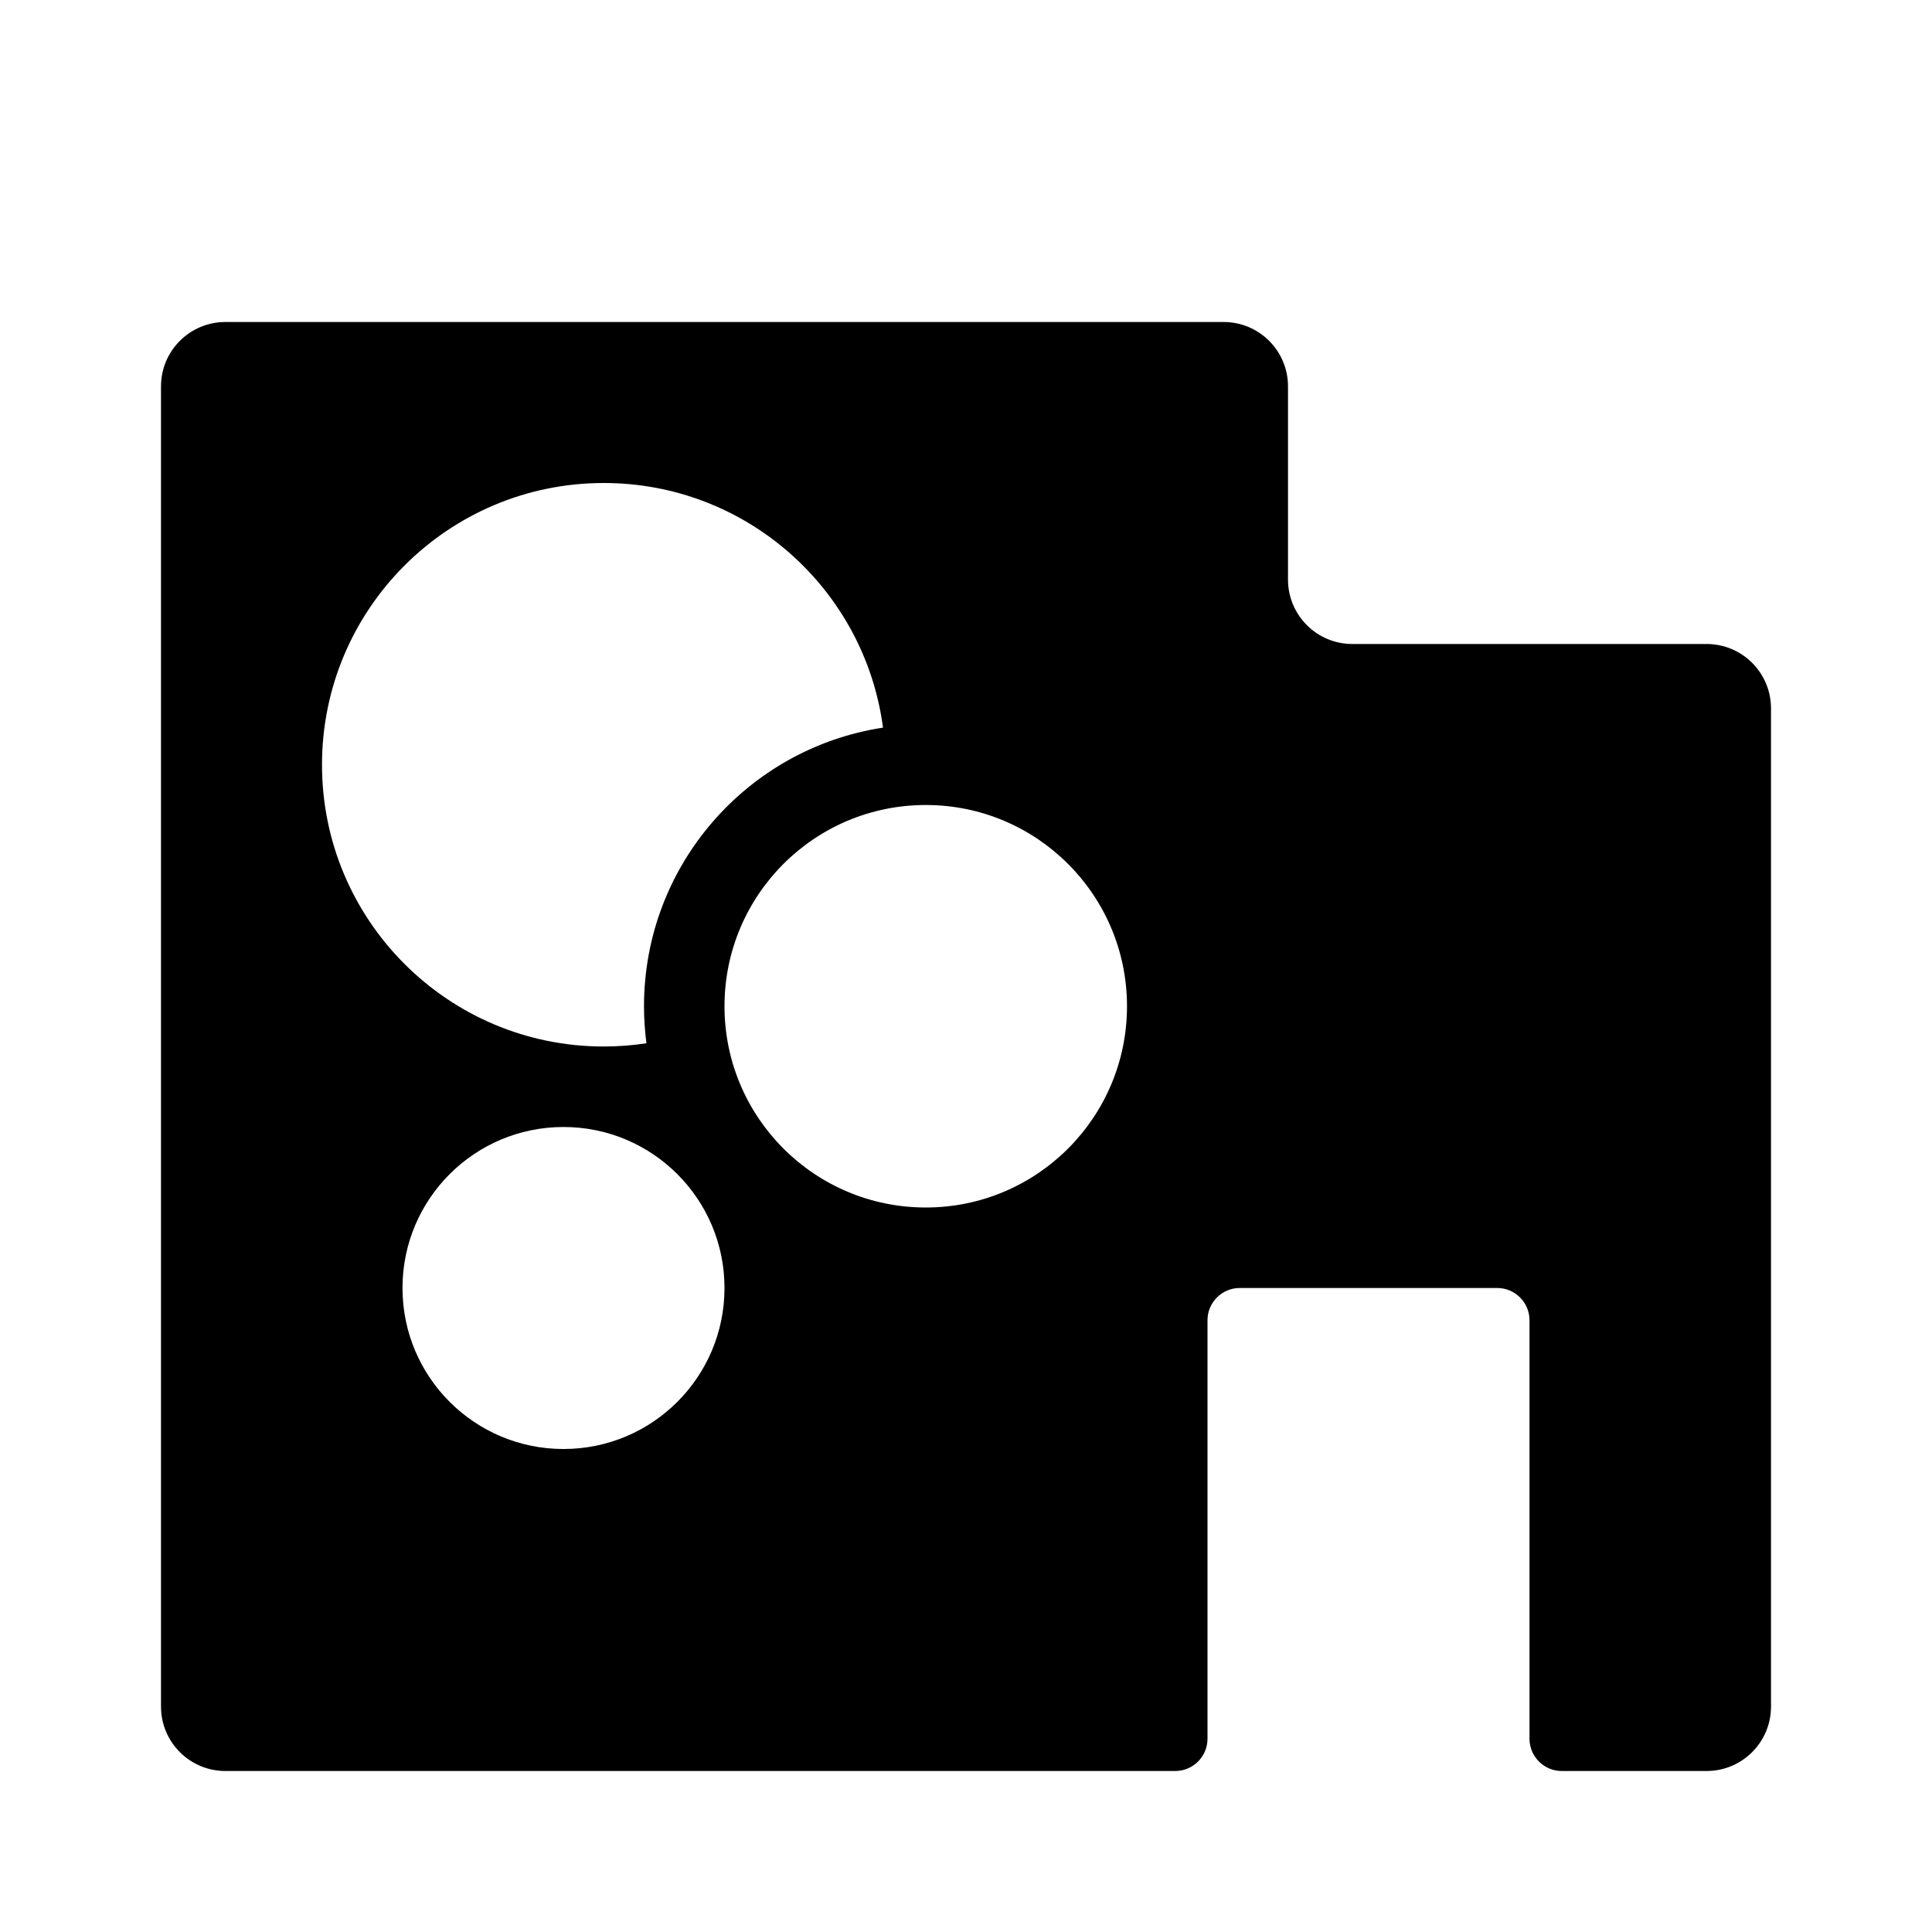
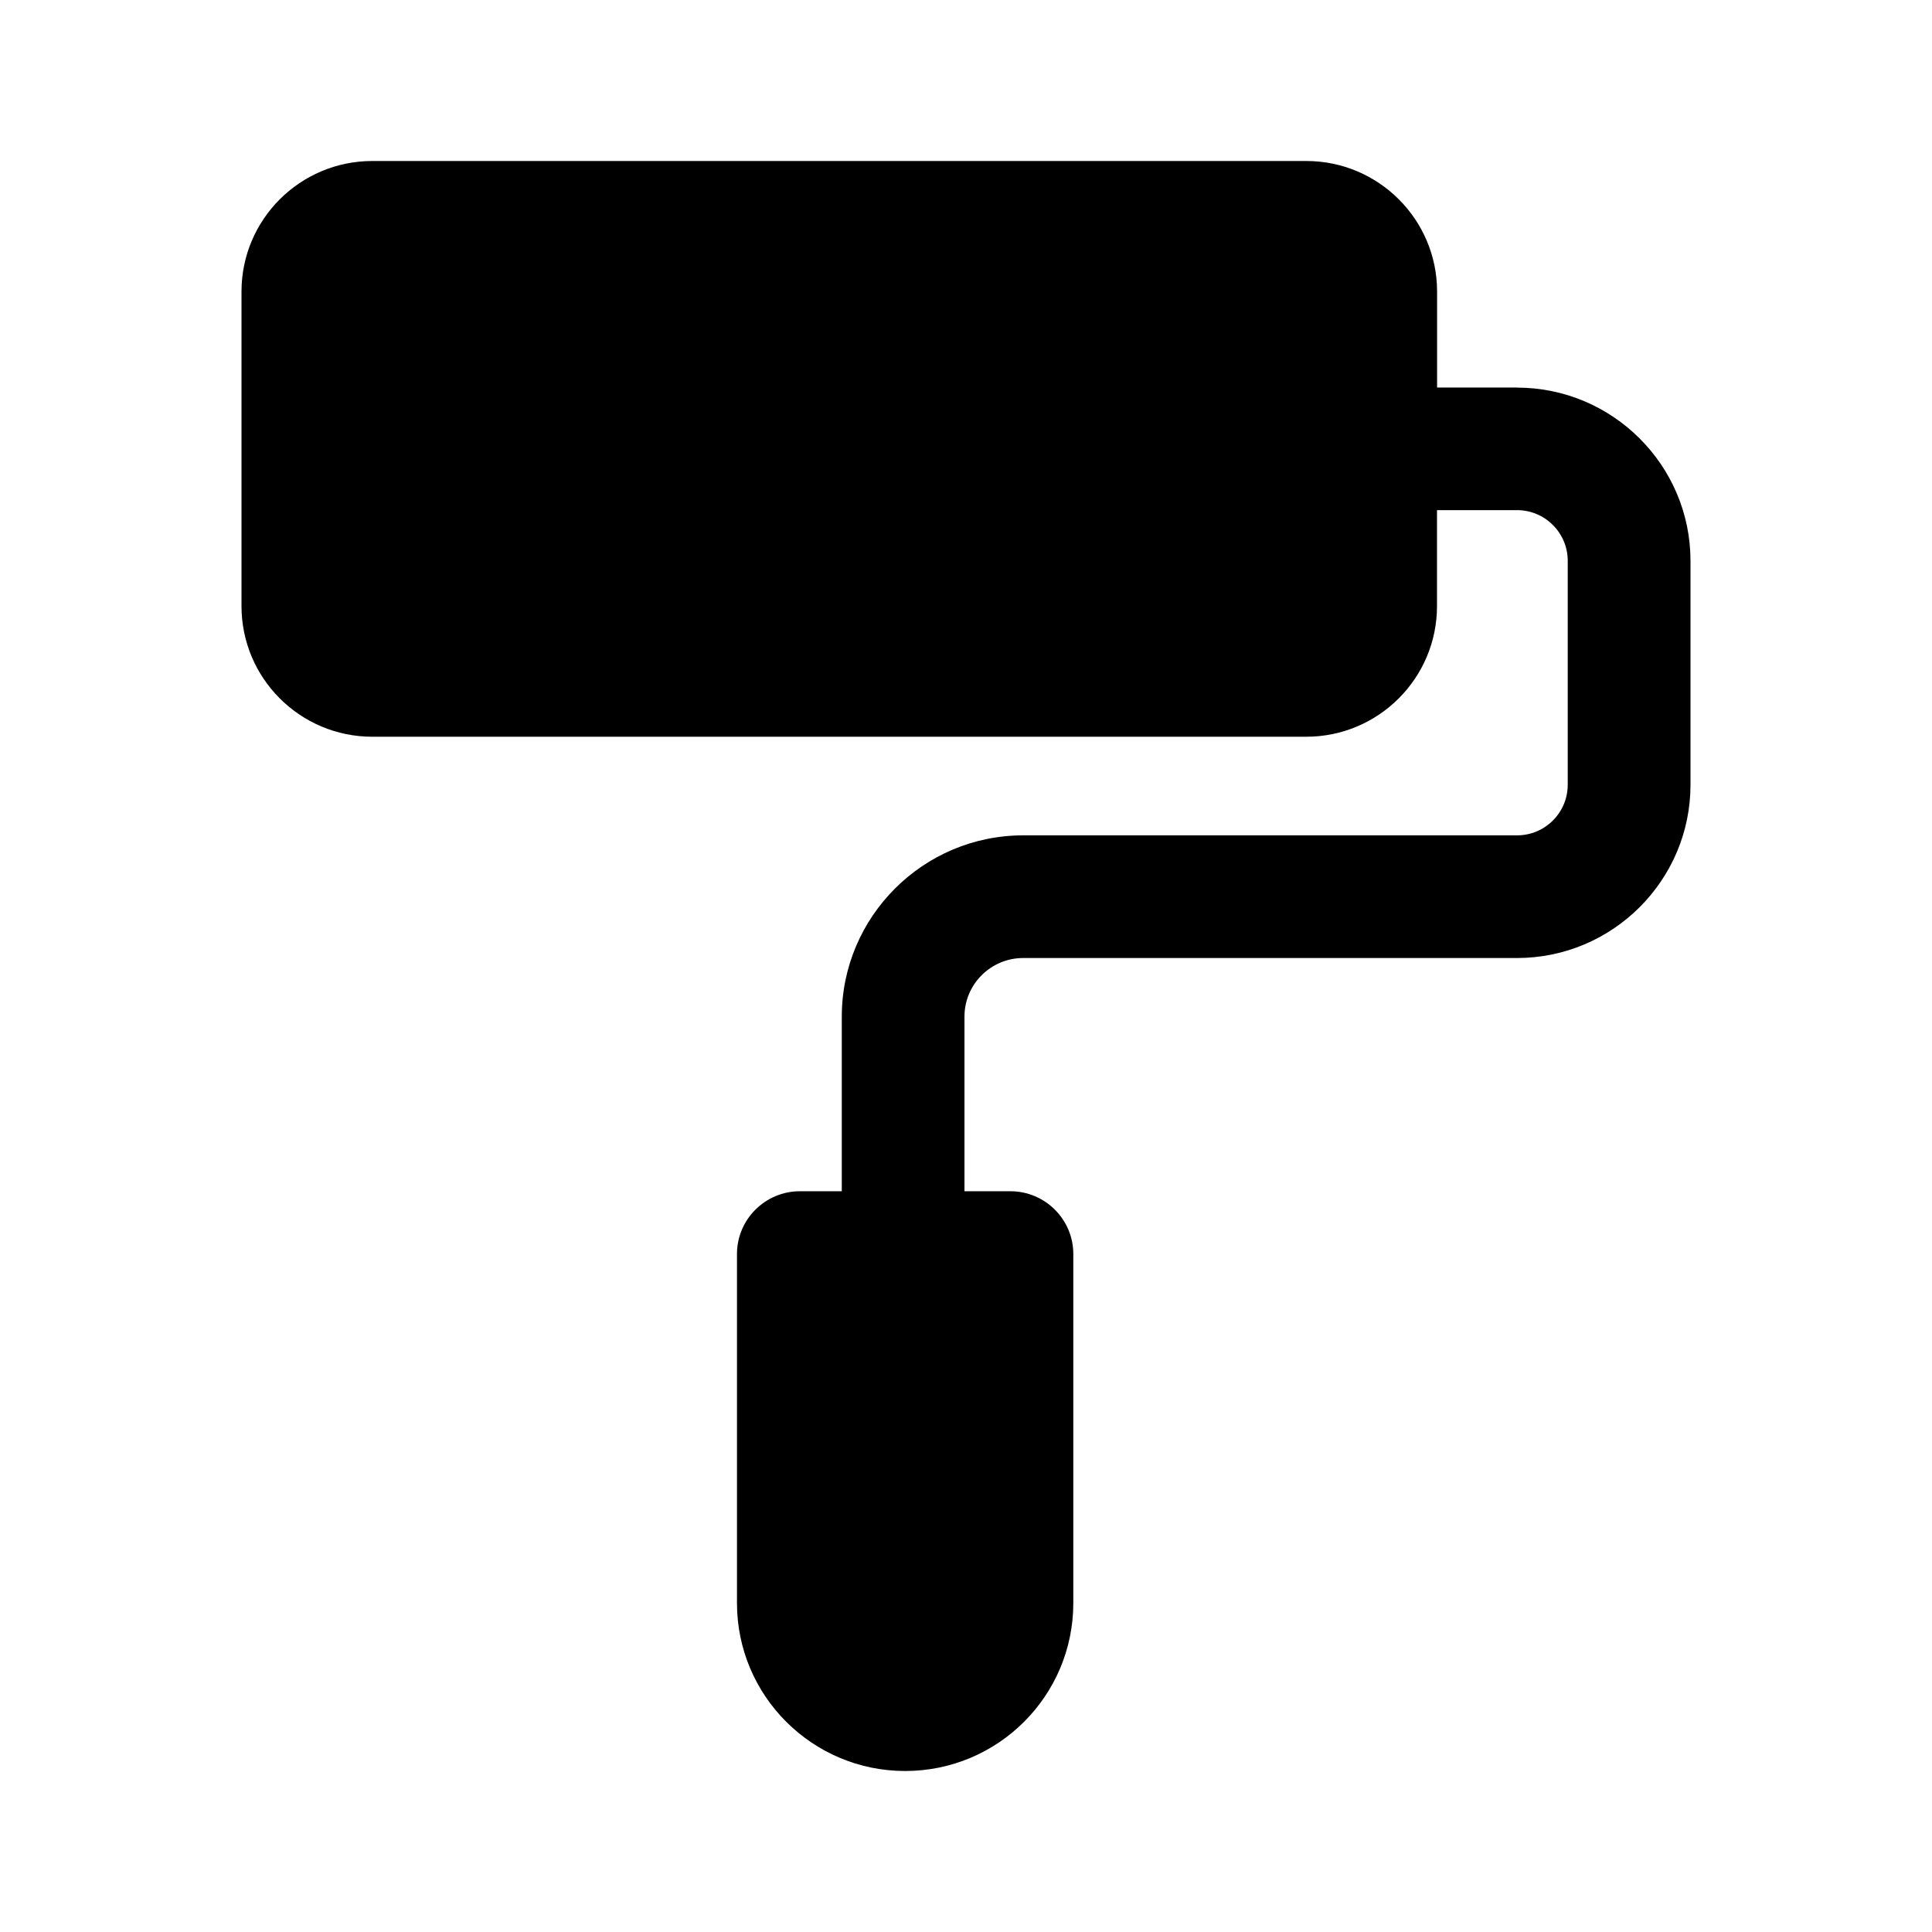
<svg xmlns="http://www.w3.org/2000/svg" width="24" height="24" viewBox="0 0 24 24" fill="none">
-   <path fill-rule="evenodd" clip-rule="evenodd" d="M15.2 4C15.642 4 16 4.358 16 4.8V7.2C16 7.642 16.358 8 16.8 8H21.2C21.642 8 22 8.358 22 8.8V21.2C22 21.642 21.642 22 21.2 22H19.4C19.18 22 19 21.82 19 21.6V16.4C19 16.18 18.82 16 18.6 16H15.4C15.18 16 15 16.18 15 16.4V21.6C15 21.82 14.82 22 14.6 22H2.8C2.358 22 2 21.642 2 21.2V4.8C2 4.358 2.358 4 2.8 4H15.2ZM7 14C5.895 14 5 14.895 5 16C5 17.105 5.895 18 7 18C8.105 18 9 17.105 9 16C9 14.895 8.105 14 7 14ZM11.5 10C10.119 10 9 11.119 9 12.5C9 13.881 10.119 15 11.5 15C12.881 15 14 13.881 14 12.5C14 11.119 12.881 10 11.5 10ZM7.5 6C5.567 6 4 7.567 4 9.5C4 11.433 5.567 13 7.5 13C7.68 13 7.857 12.986 8.03 12.96C8.011 12.809 8 12.656 8 12.5C8 10.748 9.288 9.295 10.969 9.039C10.743 7.324 9.277 6 7.5 6Z" fill="black" />
+   <path d="M18.846 4.814H17.852V3.622C17.852 2.727 17.124 2 16.227 2H4.625C3.728 2 3 2.727 3 3.622V7.529C3 8.425 3.728 9.152 4.625 9.152H16.226C17.123 9.152 17.851 8.425 17.851 7.529V6.337H18.845C19.193 6.337 19.475 6.62 19.475 6.967V9.748C19.475 10.095 19.193 10.377 18.845 10.377H12.711C11.468 10.377 10.457 11.388 10.457 12.629V14.798H9.937C9.506 14.798 9.155 15.147 9.155 15.578V19.914C9.155 21.066 10.091 22 11.244 22C12.398 22 13.333 21.066 13.333 19.914V15.578C13.333 15.148 12.983 14.798 12.551 14.798H11.981V12.629C11.981 12.227 12.308 11.901 12.71 11.901H18.844C20.033 11.901 21 10.935 21 9.749V6.968C21 5.781 20.033 4.815 18.844 4.815L18.846 4.814Z" fill="black" />
</svg>
